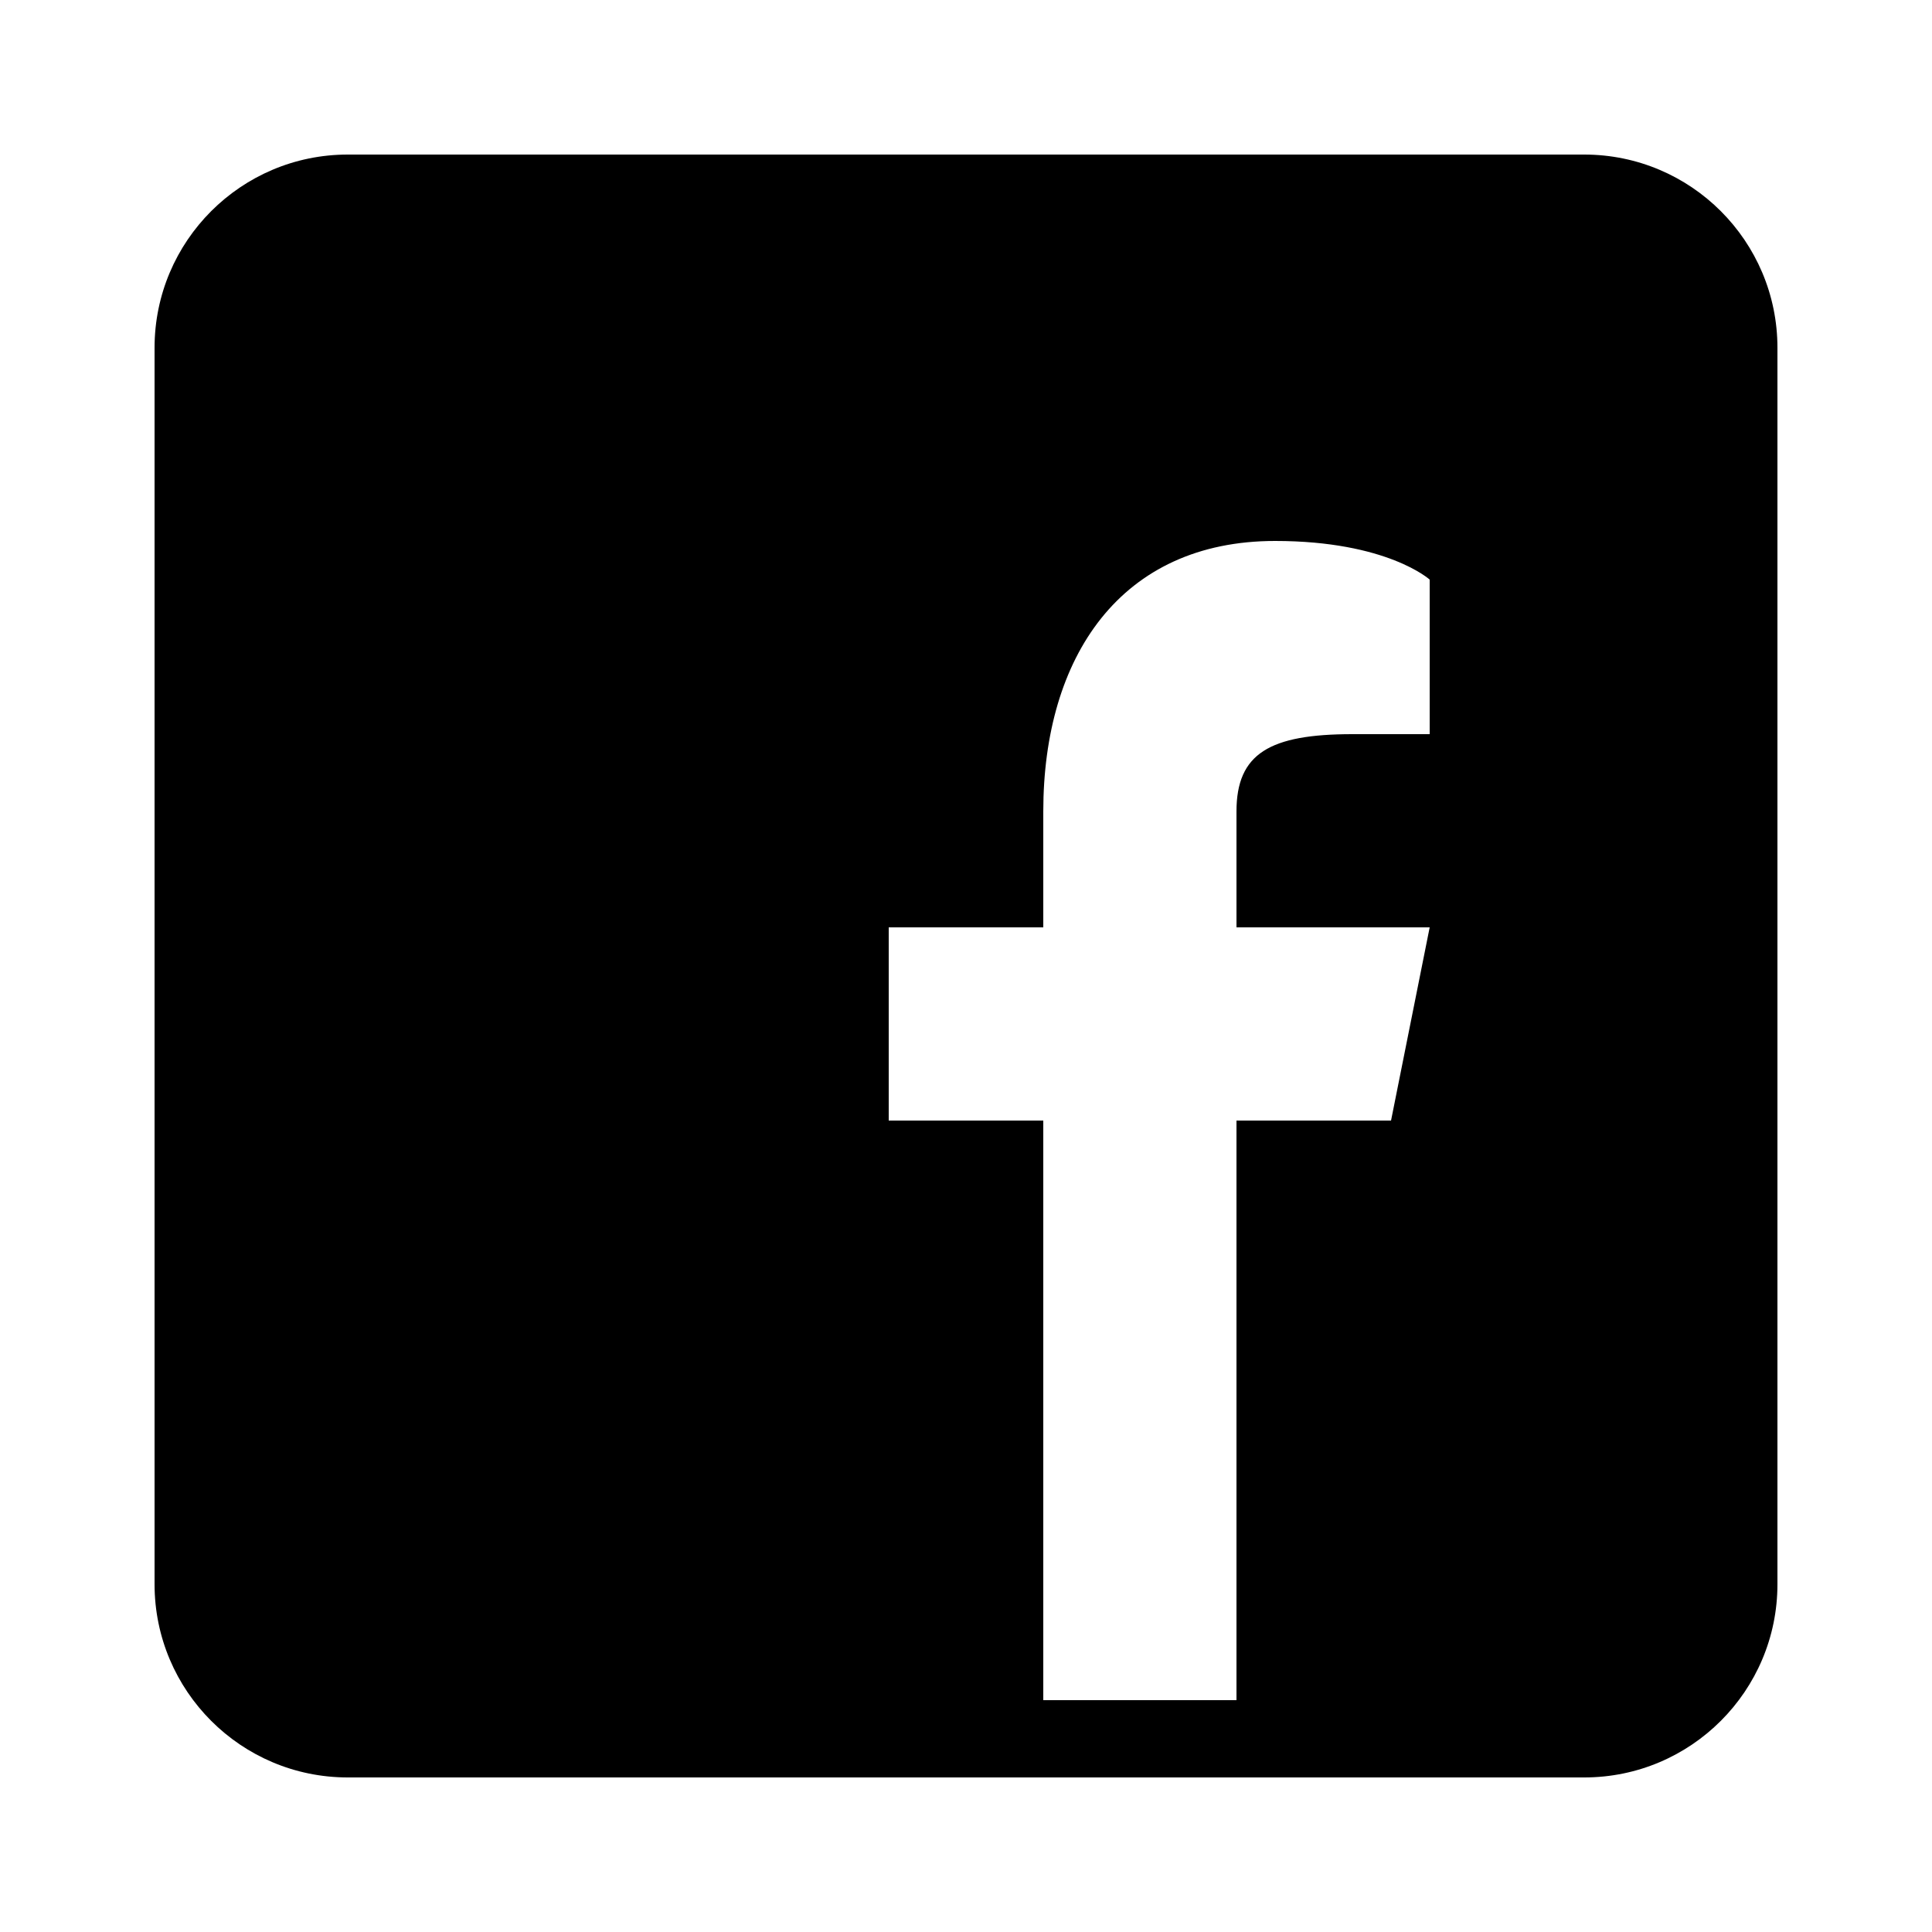
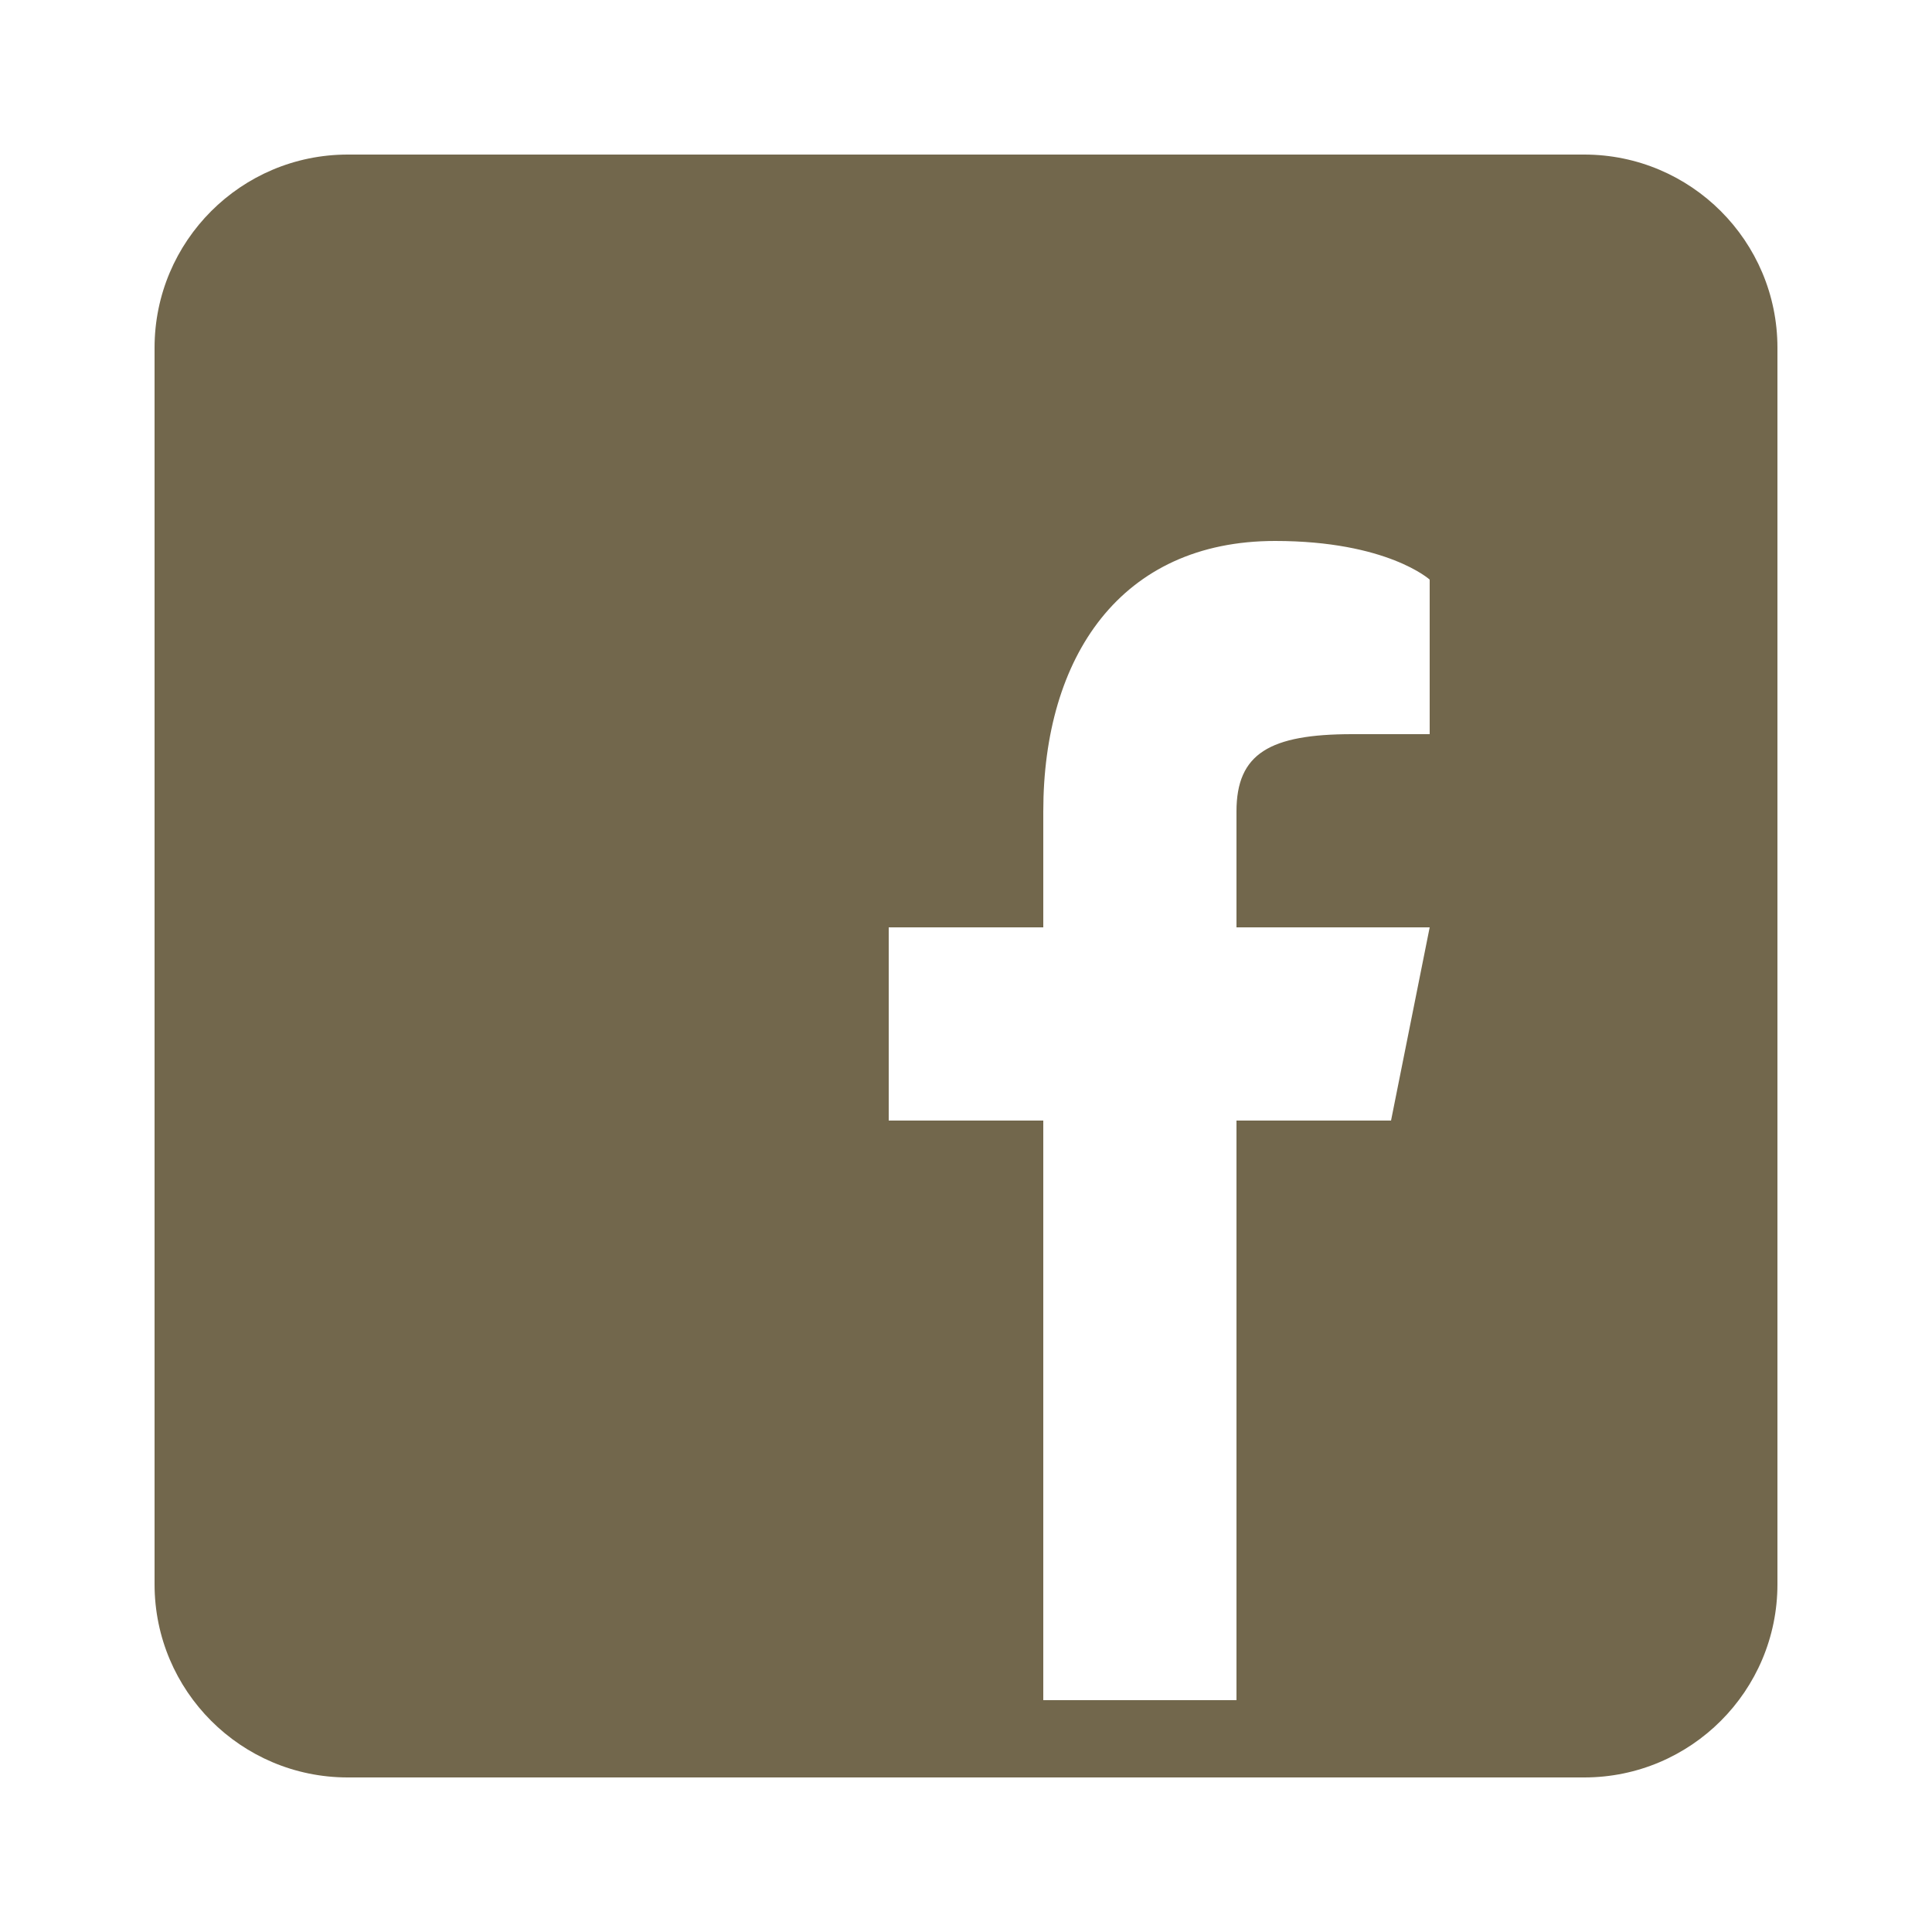
- <svg xmlns="http://www.w3.org/2000/svg" fill="#000000" viewBox="0 0 50 50" width="50px" height="50px">
+ <svg xmlns="http://www.w3.org/2000/svg" fill="#72674c" viewBox="0 0 50 50" width="50px" height="50px">
  <path d="M41,4H9C6.24,4,4,6.24,4,9v32c0,2.76,2.24,5,5,5h32c2.76,0,5-2.24,5-5V9C46,6.24,43.76,4,41,4z M37,19h-2c-2.14,0-3,0.5-3,2 v3h5l-1,5h-4v15h-5V29h-4v-5h4v-3c0-4,2-7,6-7c2.9,0,4,1,4,1V19z" />
</svg>
